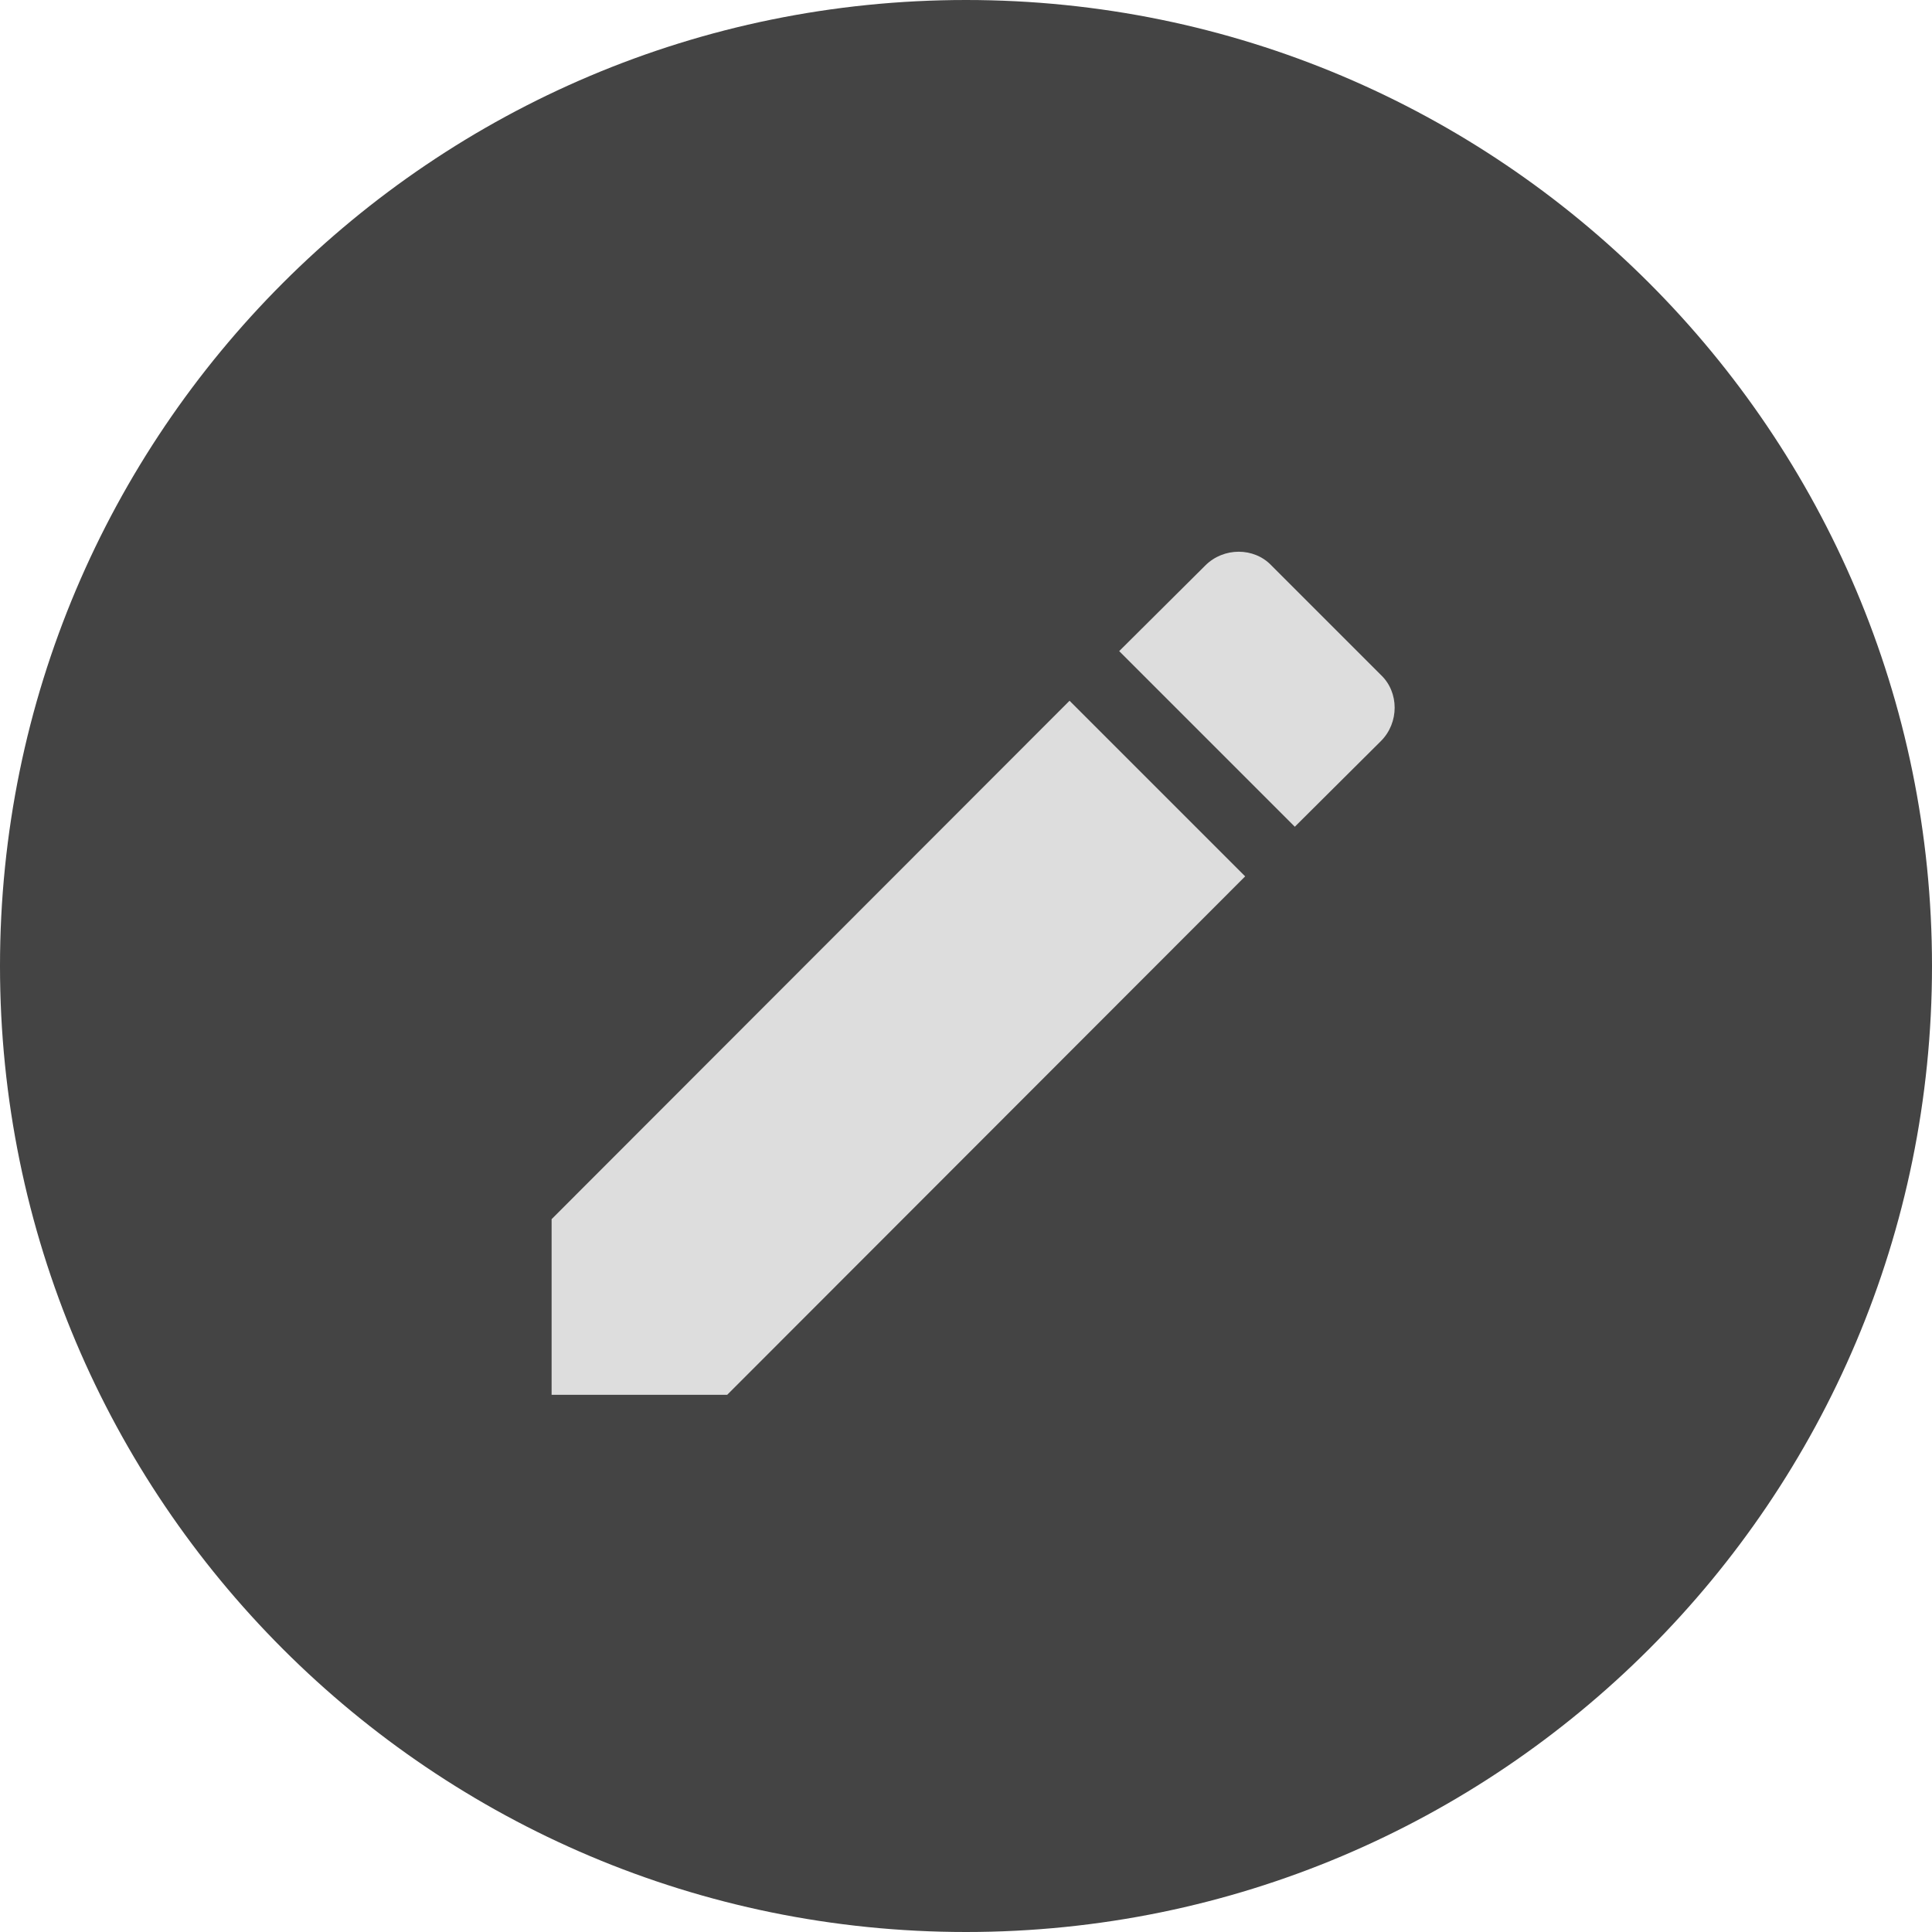
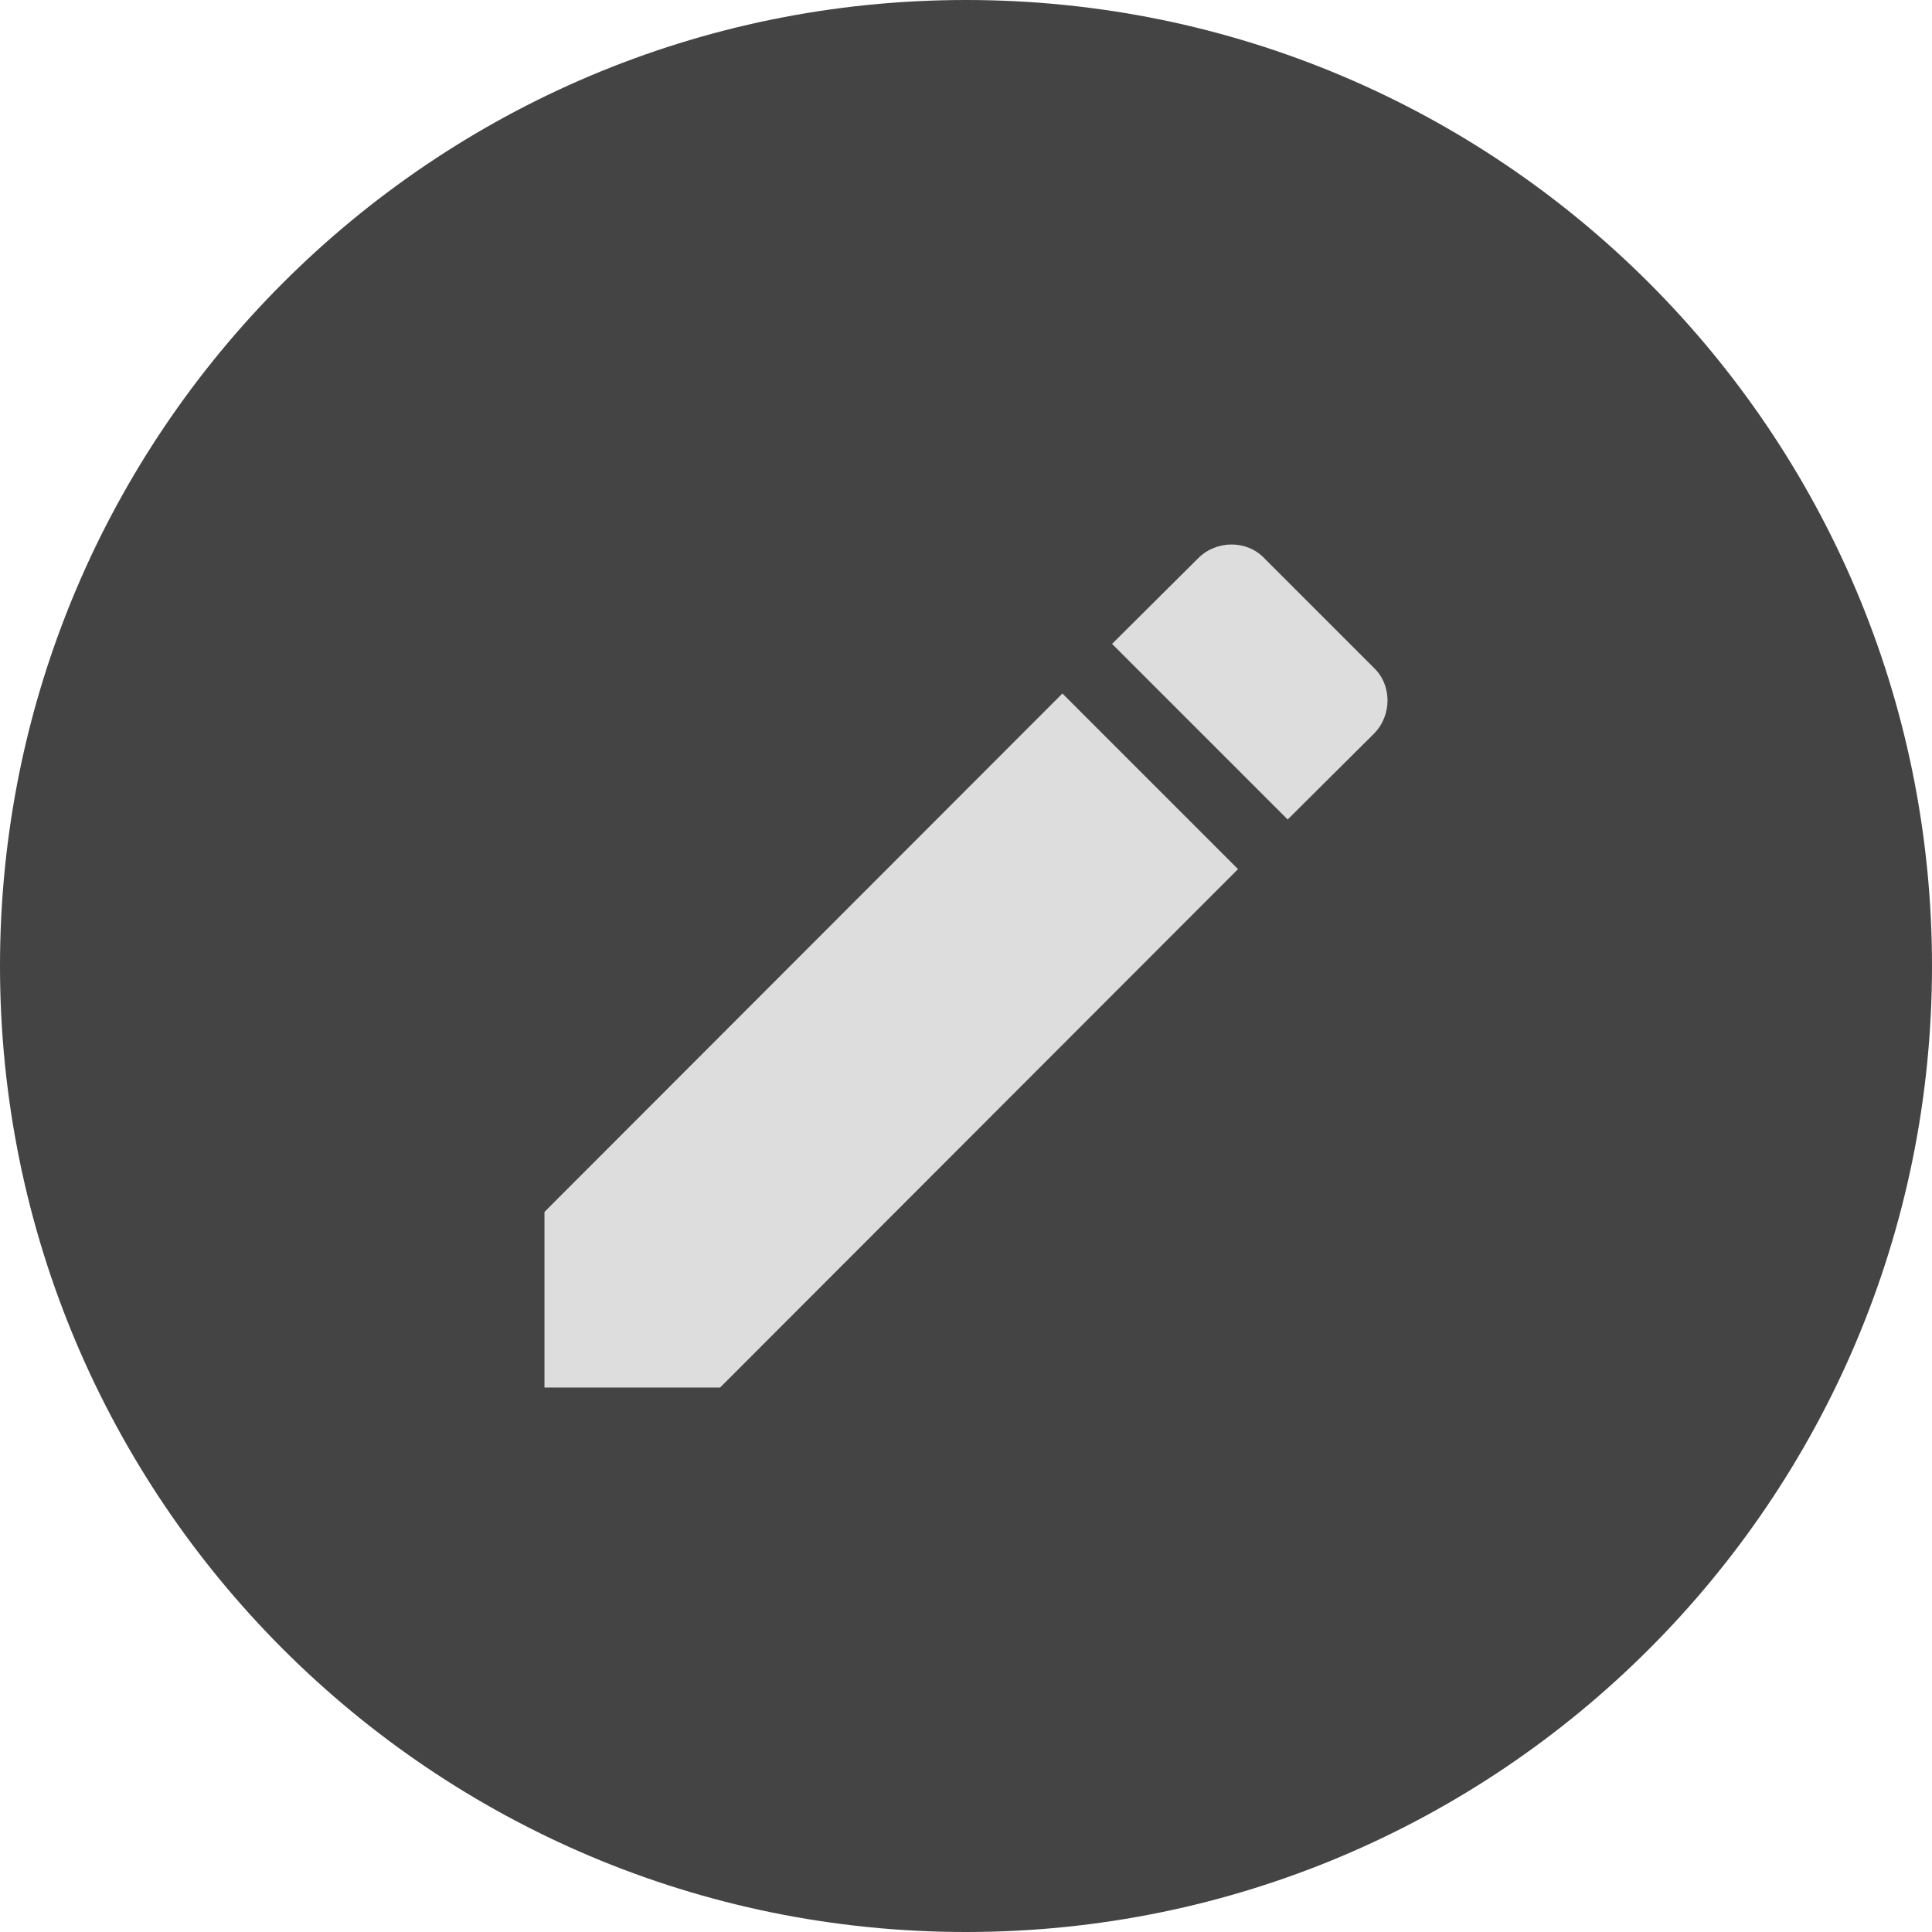
<svg xmlns="http://www.w3.org/2000/svg" version="1.1" id="Слой_1" x="0px" y="0px" viewBox="0 0 110 110" style="enable-background:new 0 0 110 110;" xml:space="preserve">
  <style type="text/css">
	.st0{fill:#444444;}
	.st1{fill:#DDDDDD;}
</style>
  <circle class="st0" cx="55" cy="55" r="55" />
-   <path class="st1" d="M78.626,42.191c1.04-1.04,1.04-2.773,0-3.759l-6.239-6.239c-0.987-1.04-2.72-1.04-3.759,0l-4.906,4.879  l9.999,9.999 M31.406,69.414v9.999h9.999l29.489-29.516l-9.999-9.999L31.406,69.414z" />
+   <path class="st1" d="M78.22,41.779c1.04-1.04,1.04-2.773,0-3.759l-6.239-6.239c-0.987-1.04-2.72-1.04-3.759,0l-4.906,4.879  l9.999,9.999 M31,69.001V79h9.999l29.489-29.516l-9.999-9.999L31,69.001z" />
</svg>
